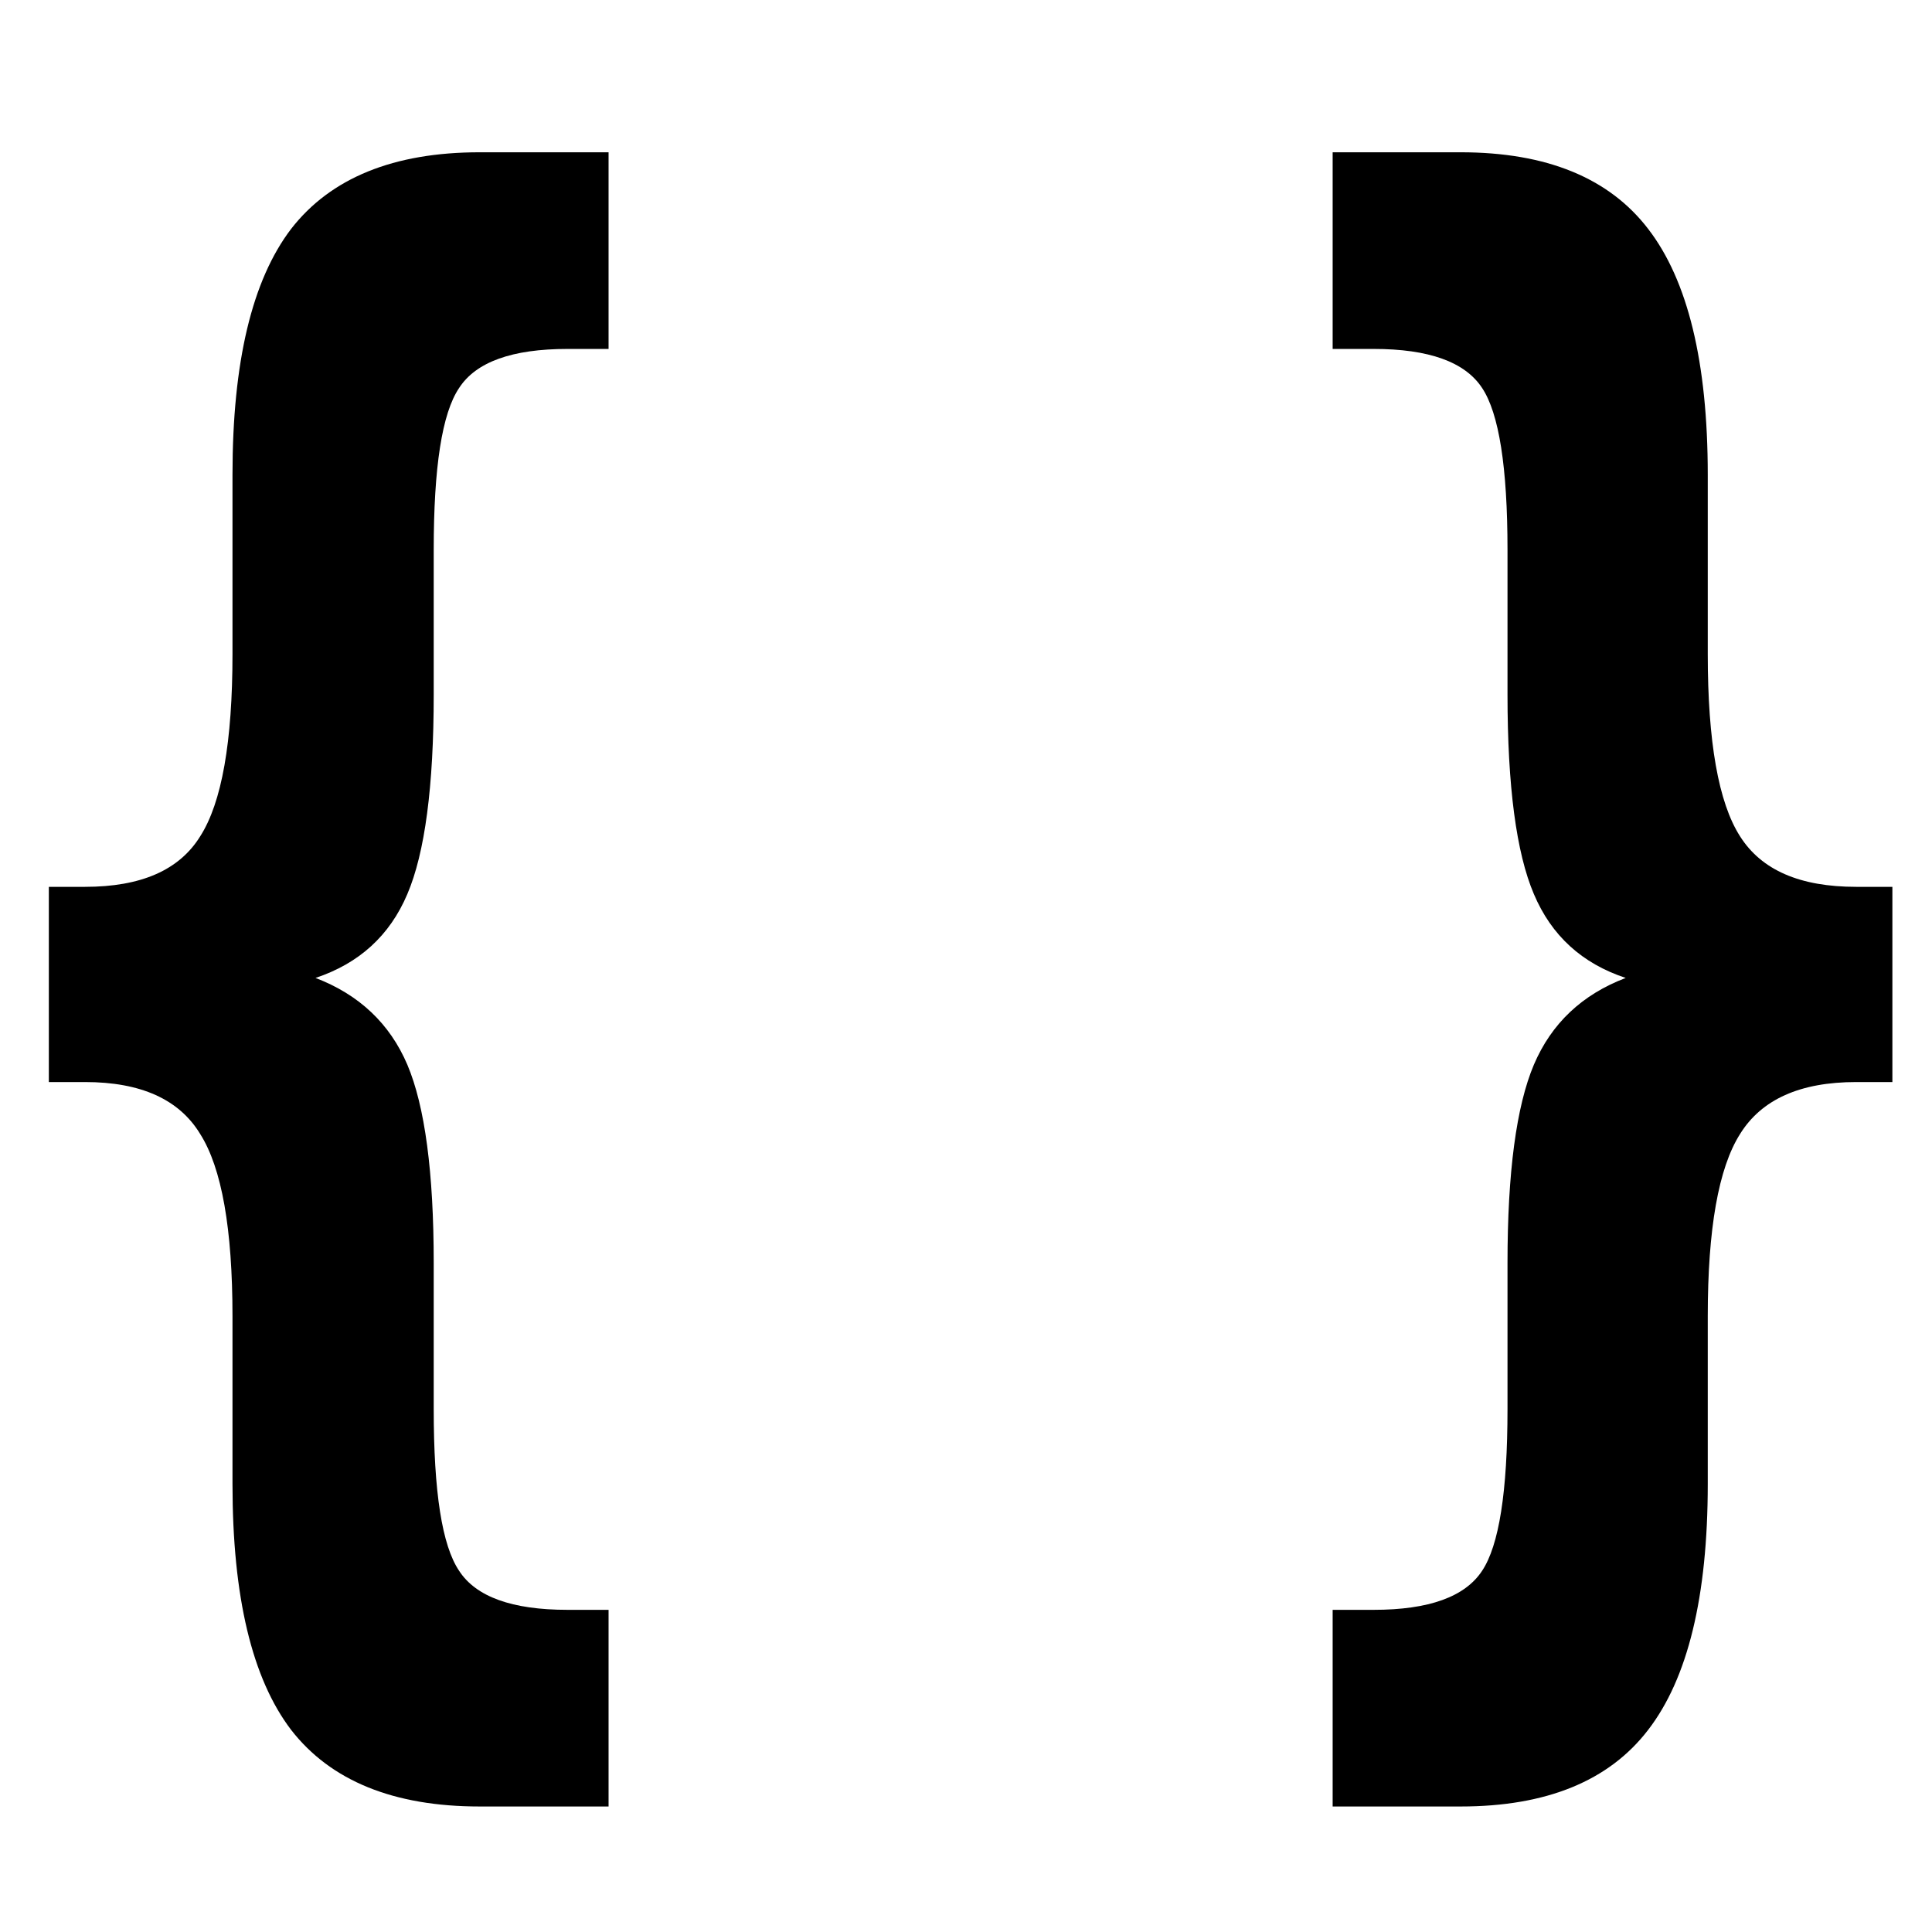
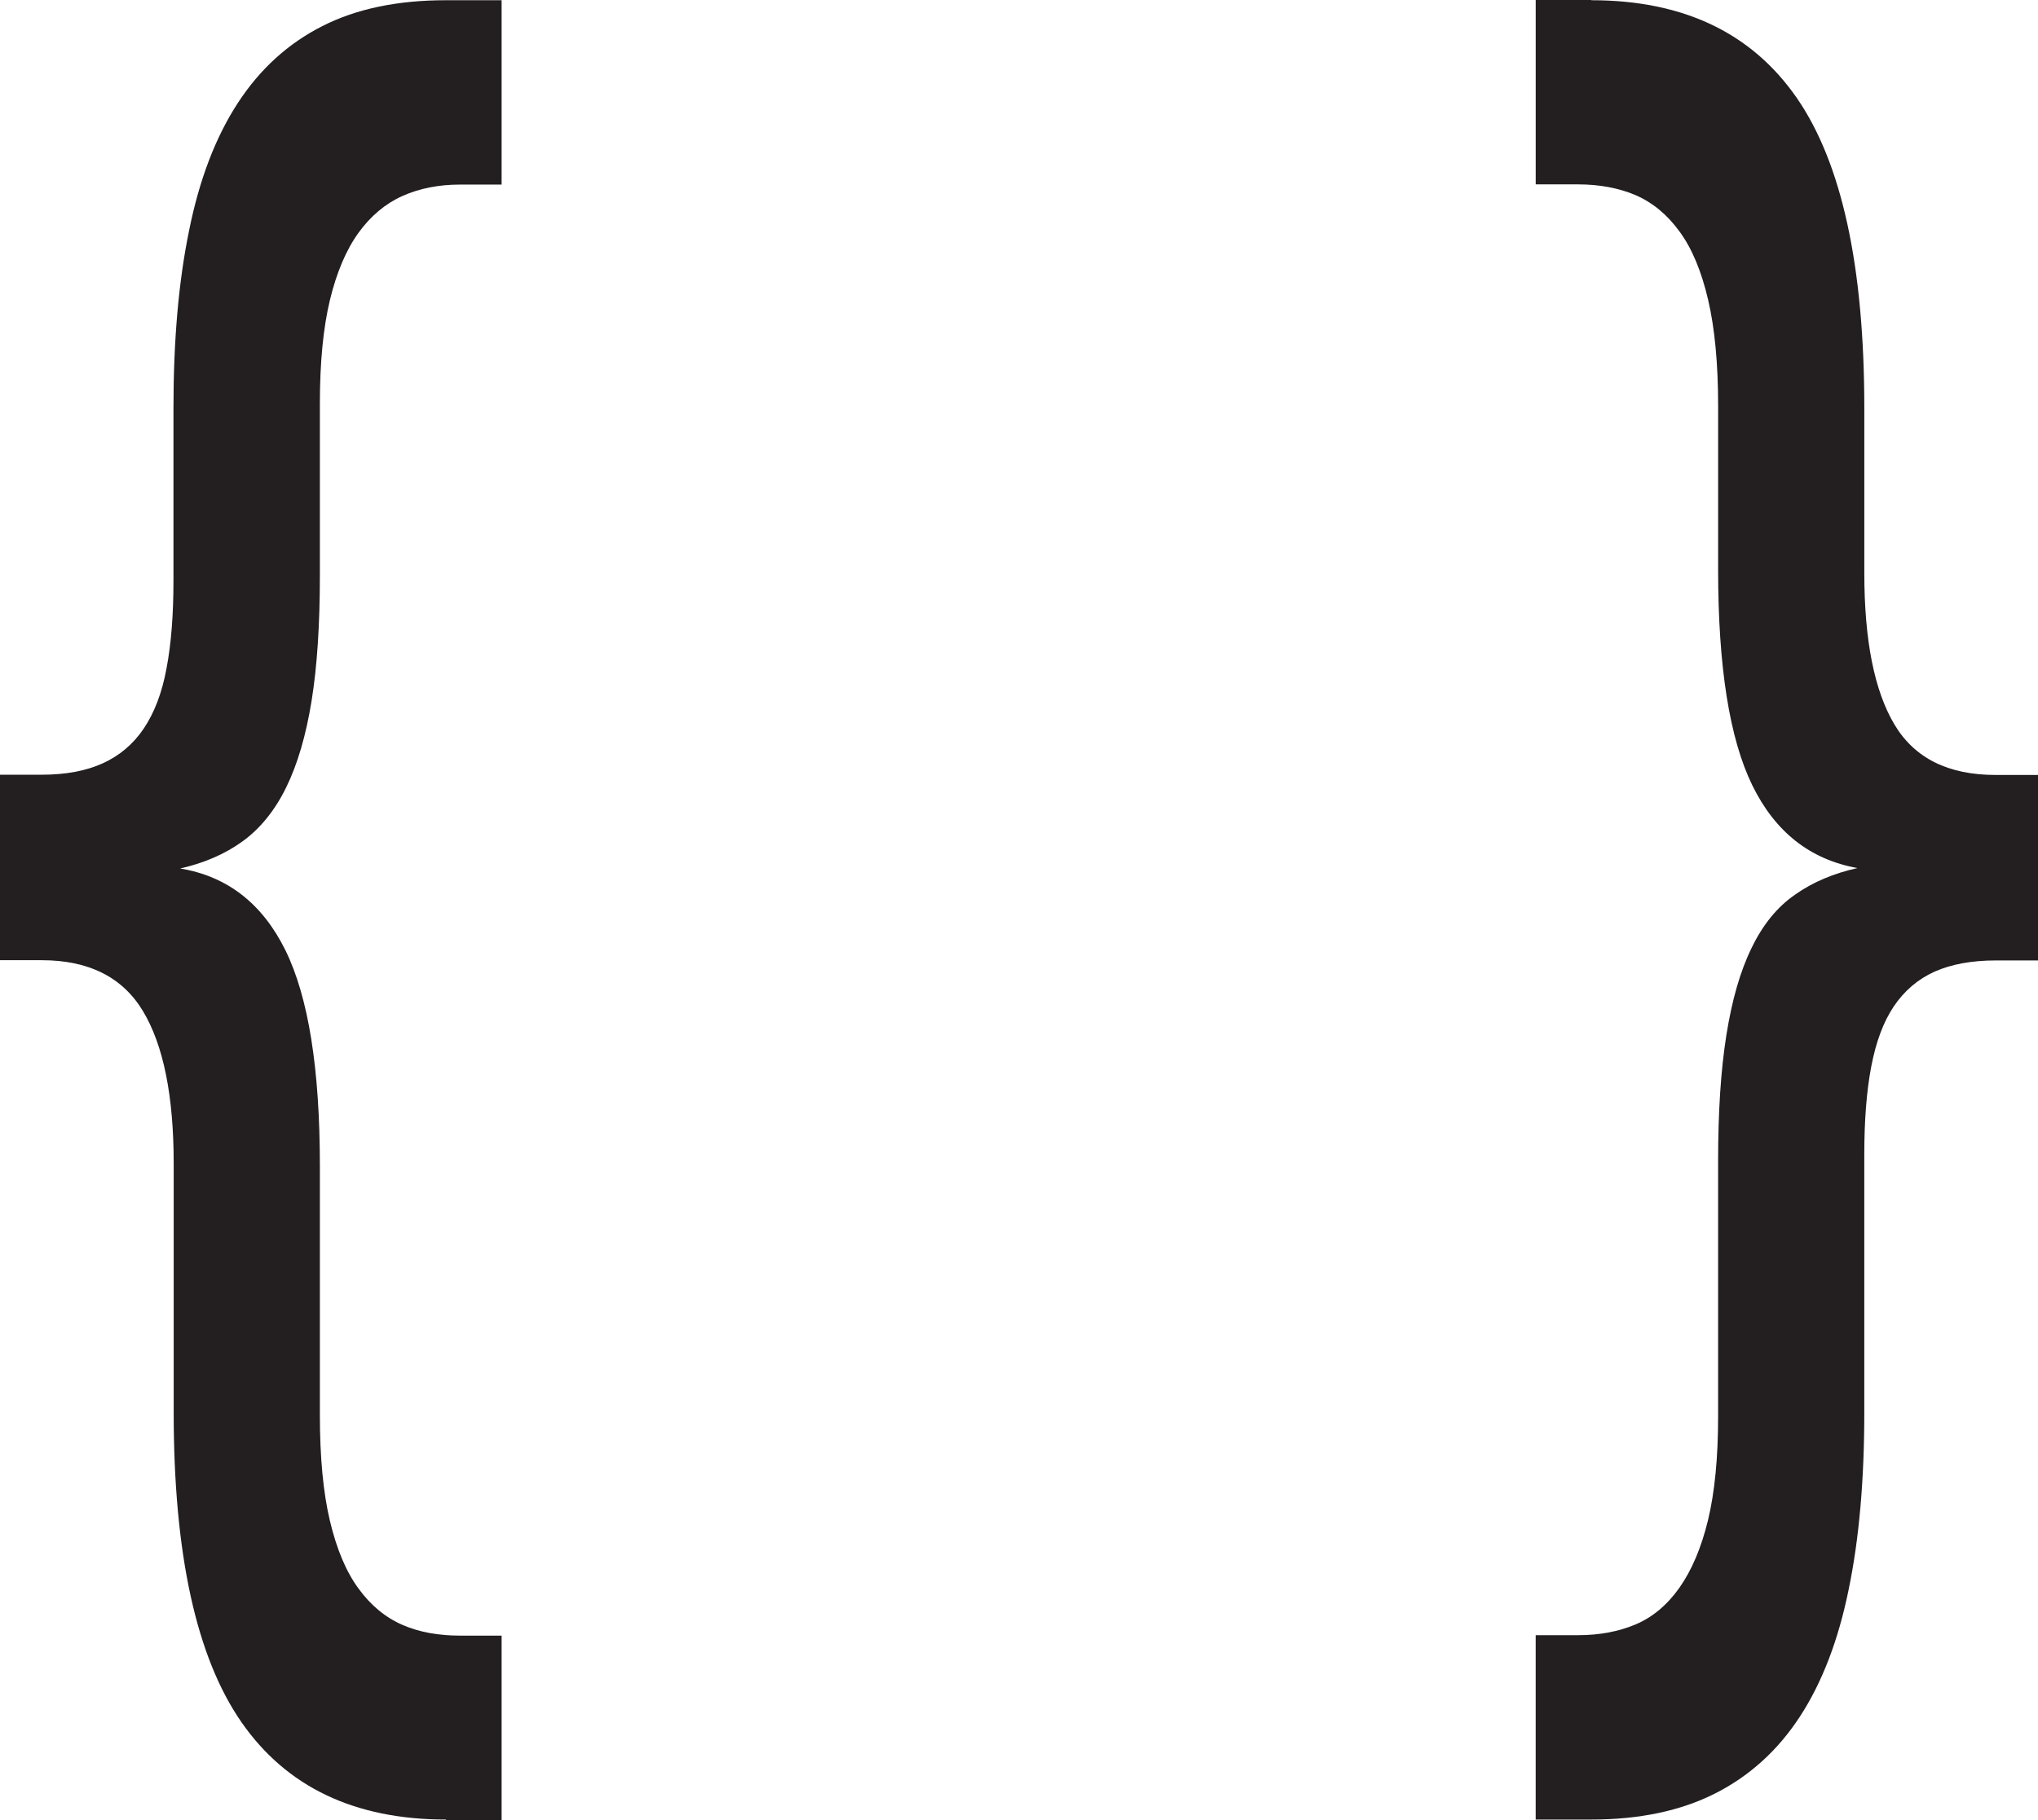
- <svg xmlns="http://www.w3.org/2000/svg" width="96" height="96" viewBox="0 0 25.4 25.4" version="1.1" id="svg8">
-   <defs id="defs2" />
-   <g id="layer1" transform="translate(0,-271.6)">
-     <text xml:space="preserve" style="font-style:normal;font-variant:normal;font-weight:normal;font-stretch:normal;font-size:19.371px;line-height:1.25;font-family:'Amatic SC';-inkscape-font-specification:'Amatic SC';letter-spacing:0px;word-spacing:0px;fill:#000000;fill-opacity:1;stroke:none;stroke-width:3.632" x="-1.639" y="239.599" id="text819" transform="scale(0.8219197,1.216664)">
-       <tspan id="tspan817" x="-1.639" y="239.599" style="font-style:normal;font-variant:normal;font-weight:bold;font-stretch:normal;font-family:'DejaVu Sans';-inkscape-font-specification:'DejaVu Sans Bold';stroke-width:3.632">{ }</tspan>
-     </text>
+ <svg xmlns="http://www.w3.org/2000/svg" id="svg8" viewBox="0 0 1017.55 908.87">
+   <defs>
+     <style>
+       .cls-1 {
+         fill: #231f20;
+       }
+ 
+       .cls-2 {
+         isolation: isolate;
+       }
+     </style>
+   </defs>
+   <g id="layer1">
+     <g id="text819">
+       <g class="cls-2">
+         <path class="cls-1" d="M222.7,908.65c-45.7,0-79.7-16.27-102.21-48.71-22.52-32.55-33.77-84.04-33.77-154.6v-124.39c0-33.66-5.13-58.96-15.27-75.91-10.14-16.94-26.97-25.53-50.6-25.53H0v-92.63h20.84c11.93,0,22.07-1.89,30.43-5.68,8.36-3.79,15.27-9.59,20.51-17.39s9.14-17.83,11.37-30.1c2.34-12.26,3.46-26.86,3.46-43.81v-86.16c0-33.66,2.56-63.2,7.8-88.61,5.13-25.53,13.26-46.7,24.3-63.65s25.08-29.76,42.24-38.45C178.01,4.35,198.63.11,222.7.11h27.75v92.07h-20.84c-10.59,0-20.17,1.89-28.65,5.68s-15.83,9.92-21.96,18.39-10.92,19.73-14.27,33.55c-3.34,13.93-5.02,31.1-5.02,51.72v85.72c0,24.52-1.34,45.37-4.12,62.64s-7.02,31.77-12.71,43.36-13.04,20.62-21.85,26.97-19.17,10.81-31.1,13.49c23.63,3.9,41.13,17.61,52.61,40.91,11.48,23.41,17.17,59.19,17.17,107.56v124.39c0,21.18,1.67,38.9,5.02,52.95,3.34,14.04,8.03,25.3,14.27,33.77,6.13,8.47,13.49,14.49,21.96,18.17s18.06,5.35,28.65,5.35h20.84v92.07h-27.75v-.22Z" />
+         <path class="cls-1" d="M794.51.11c45.92,0,80.03,16.27,102.55,48.71,22.52,32.55,33.77,84.15,33.77,155.05v82.26c0,33.66,5.02,58.85,15.05,75.68,10.03,16.83,26.86,25.19,50.49,25.19h21.18v92.63h-21.18c-11.93,0-22.07,1.89-30.43,5.57-8.36,3.79-15.16,9.59-20.4,17.39-5.24,7.8-8.92,17.83-11.26,30.1-2.34,12.26-3.46,26.86-3.46,43.81v128.85c0,33.66-2.56,63.09-7.8,88.39-5.13,25.3-13.26,46.48-24.3,63.42-11.03,16.94-25.19,29.76-42.36,38.45s-37.79,13.04-61.86,13.04h-27.75v-92.07h21.18c10.59,0,20.17-1.78,28.65-5.35s15.83-9.7,21.96-18.39c6.13-8.69,10.92-19.95,14.27-33.77,3.34-13.93,5.02-31.1,5.02-51.72v-127.4c0-24.52,1.34-45.48,4.12-62.98s6.91-31.99,12.6-43.58c5.57-11.59,12.82-20.51,21.74-26.64,8.81-6.24,19.17-10.59,31.1-13.26-23.63-4.24-41.13-18.06-52.5-41.35s-17.05-59.19-17.05-107.56v-81.81c0-21.18-1.67-38.9-5.02-53.17s-8.03-25.53-14.27-34c-6.13-8.47-13.49-14.49-21.96-18.17-8.47-3.57-18.06-5.35-28.65-5.35h-21.18V0h27.75v.11Z" />
+       </g>
+     </g>
  </g>
</svg>
